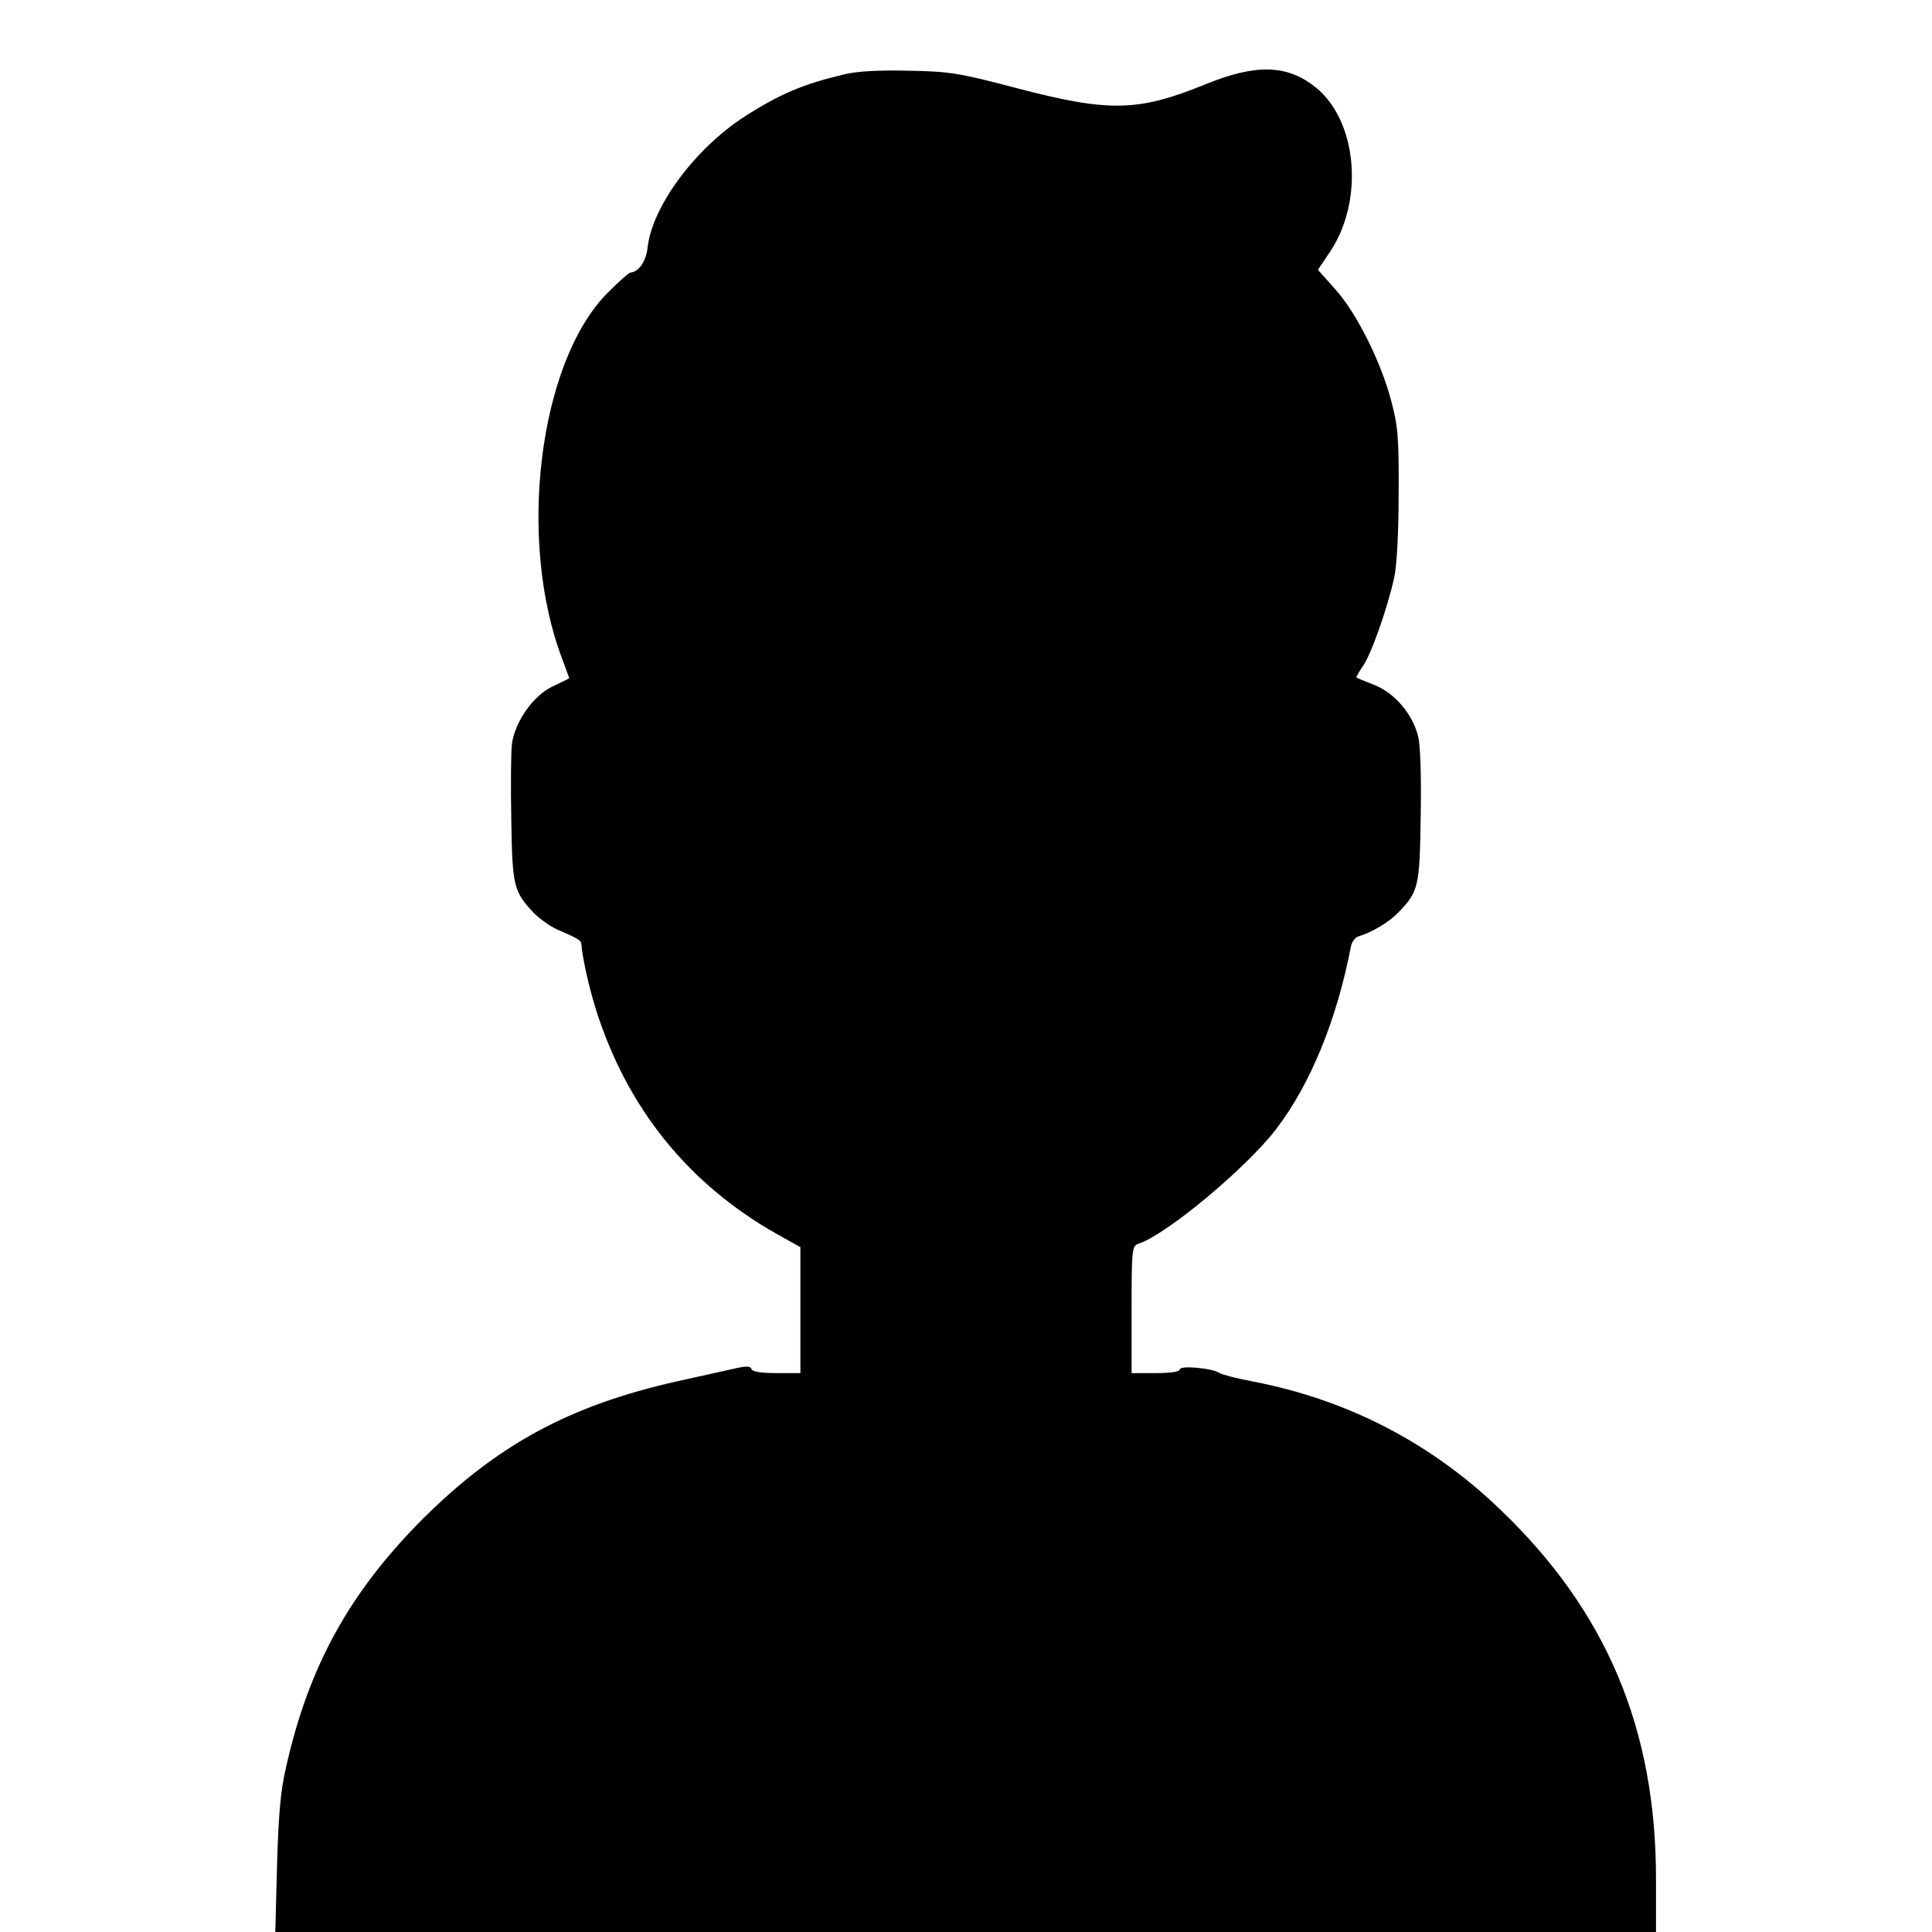
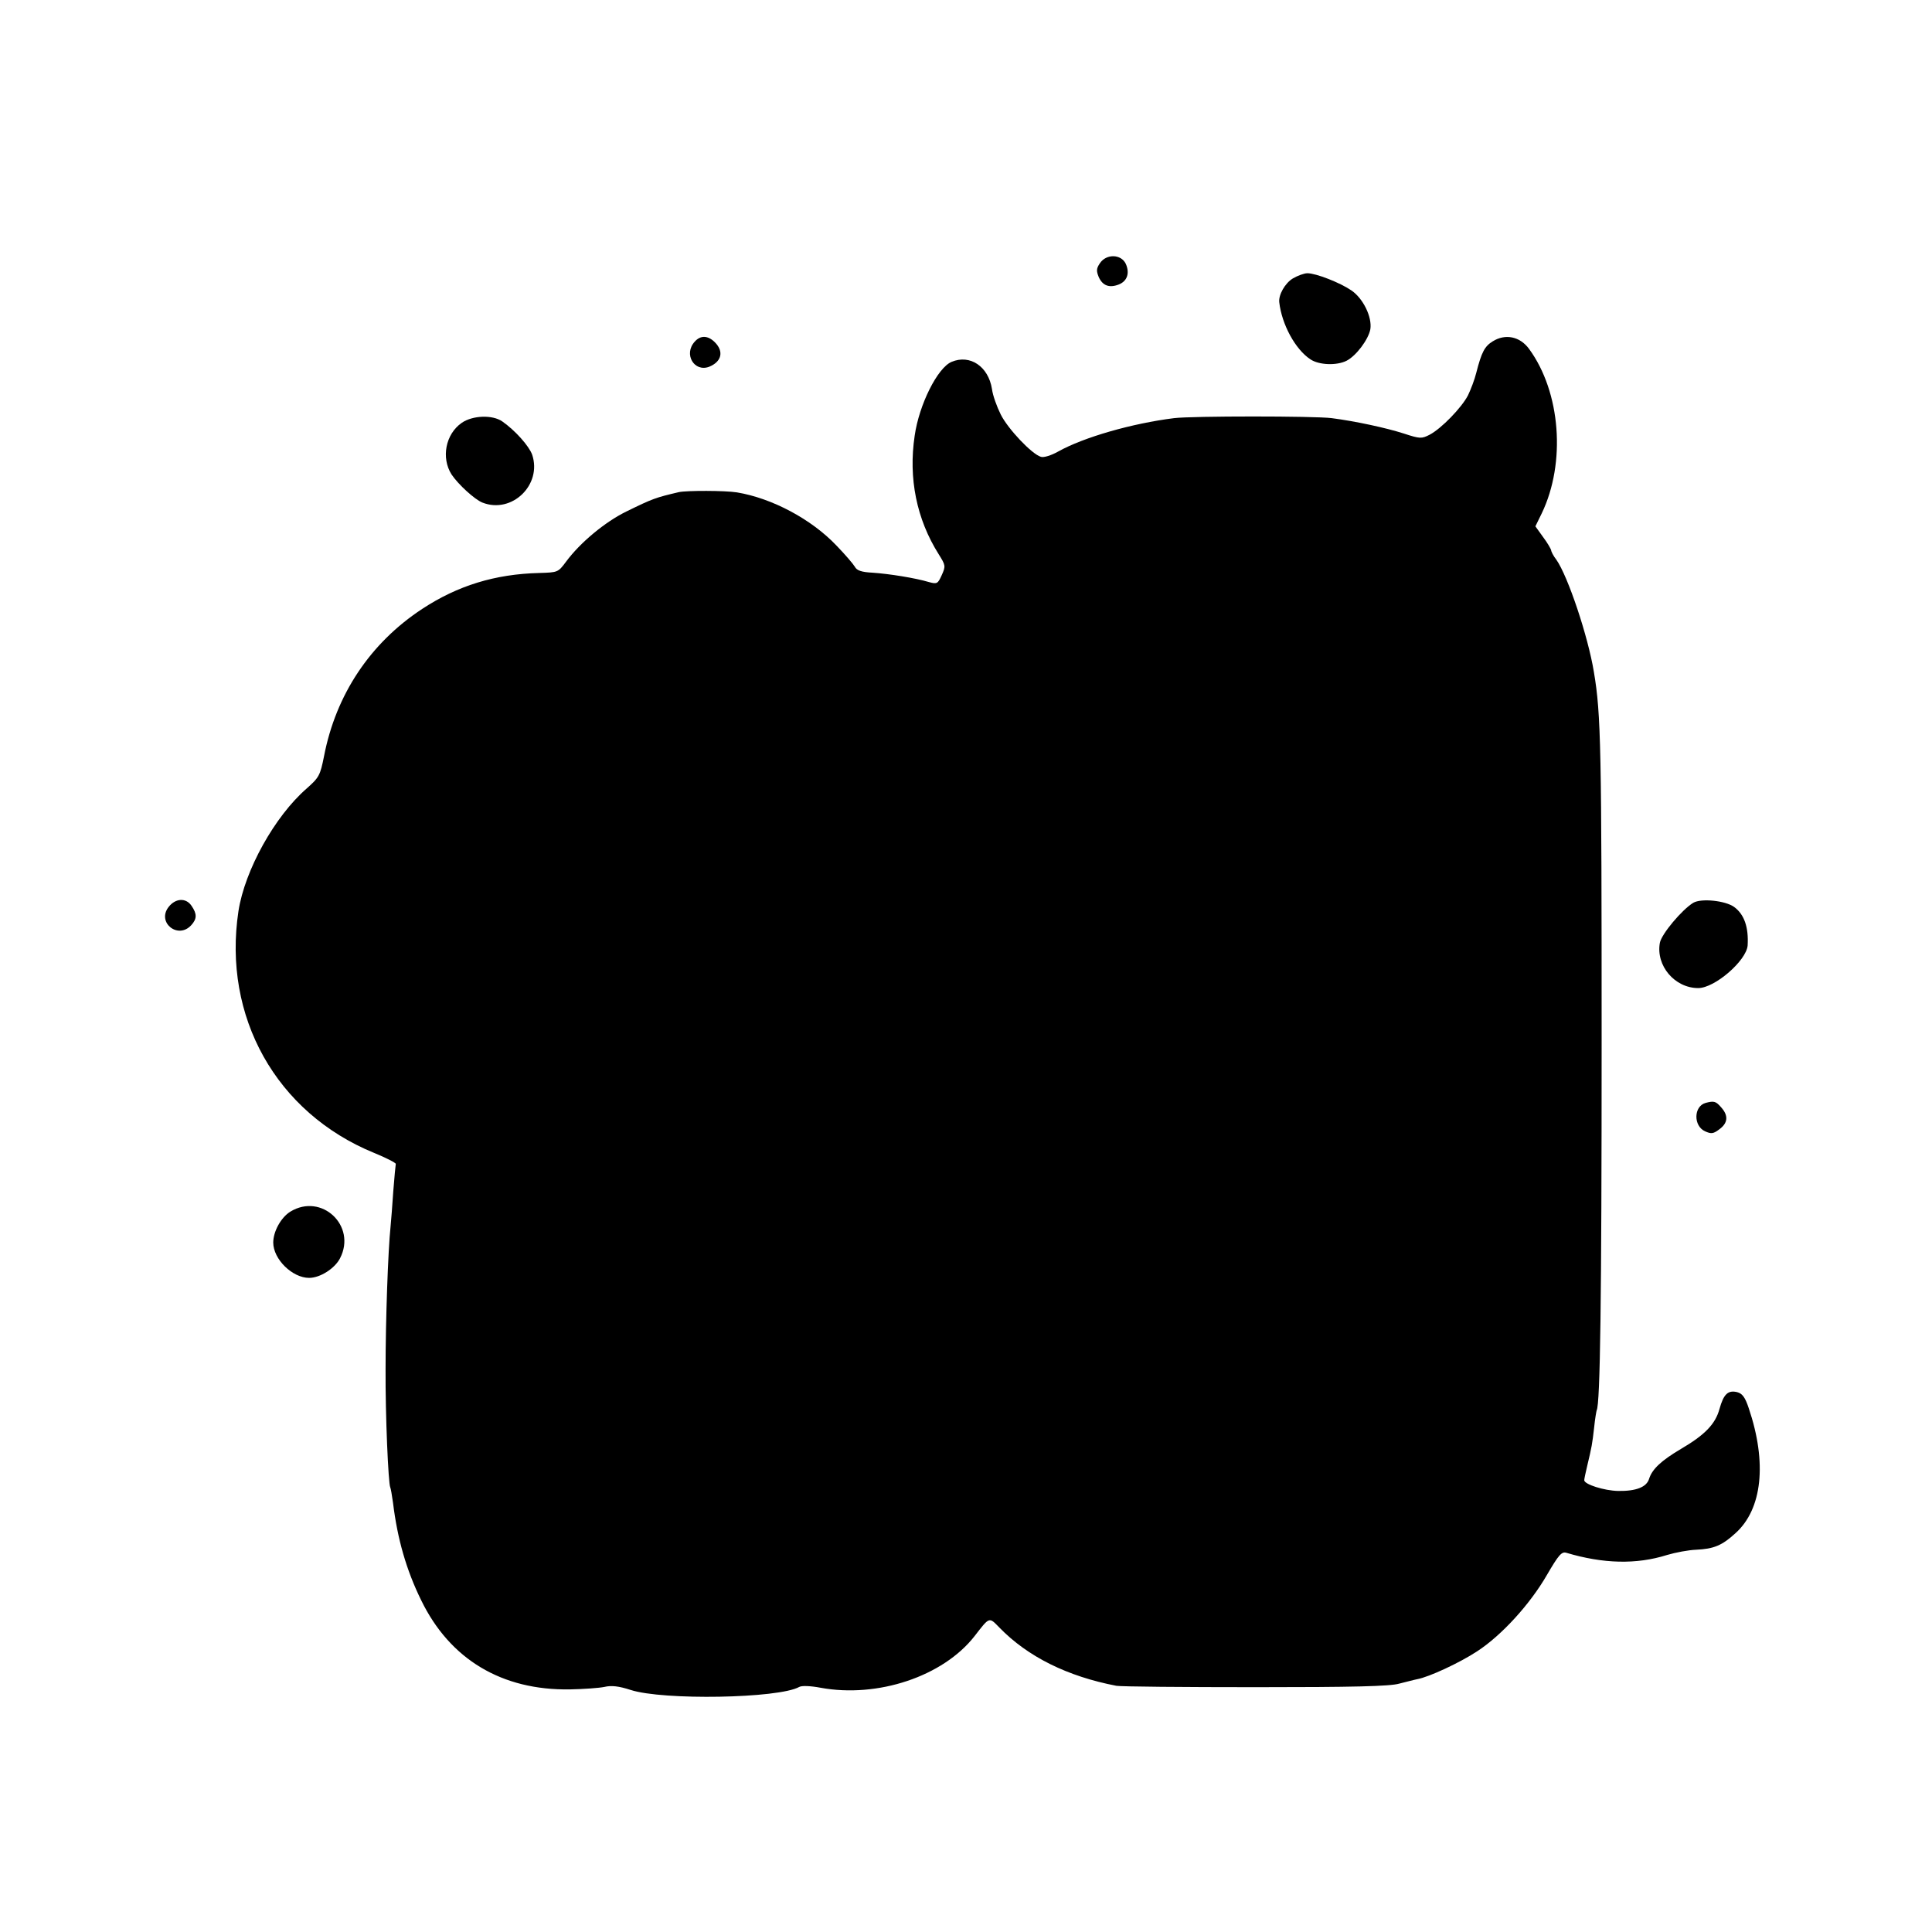
- <svg xmlns="http://www.w3.org/2000/svg" version="1.0" width="560pt" height="560pt" viewBox="0 0 560 560" preserveAspectRatio="xMidYMid meet">
-   <g transform="translate(0,560) scale(0.1,-0.1)" fill="#000000" stroke="none">
-     <path d="M2445 5384 c-117 -28 -184 -56 -287 -122 -144 -93 -268 -261 -281 -380 -4 -39 -26 -71 -50 -72 -4 0 -34 -27 -67 -60 -198 -201 -262 -716 -130 -1061 11 -30 20 -54 20 -55 0 0 -21 -11 -47 -23 -56 -26 -109 -100 -119 -166 -3 -23 -4 -122 -2 -221 3 -195 7 -208 66 -271 17 -17 48 -39 69 -48 58 -25 68 -31 68 -41 3 -38 21 -122 42 -189 90 -286 268 -507 525 -652 l68 -38 0 -182 0 -183 -69 0 c-44 0 -71 4 -73 12 -3 9 -16 9 -54 0 -27 -6 -100 -22 -162 -36 -312 -70 -521 -184 -738 -400 -212 -213 -330 -428 -395 -719 -16 -68 -22 -142 -26 -284 l-5 -193 2001 0 2001 0 0 154 c0 436 -144 777 -453 1072 -200 192 -440 316 -712 369 -49 9 -94 21 -100 25 -17 14 -115 23 -115 11 0 -7 -27 -11 -70 -11 l-70 0 0 184 c0 175 1 185 20 191 79 25 311 218 398 331 100 130 177 318 218 532 3 13 12 25 22 28 40 12 88 41 115 69 59 61 62 74 65 281 2 119 -1 207 -8 232 -17 64 -68 123 -125 146 -28 11 -52 21 -53 22 -2 1 6 15 17 31 24 32 72 168 92 258 8 37 13 131 13 245 1 161 -2 196 -22 270 -30 113 -100 253 -162 322 l-50 56 35 52 c100 149 79 382 -43 478 -82 65 -172 67 -317 8 -197 -80 -279 -82 -550 -11 -163 43 -192 48 -310 50 -87 2 -150 -1 -190 -11z" />
+ <svg xmlns="http://www.w3.org/2000/svg" version="1.0" width="700pt" height="700pt" viewBox="0 0 700 700" preserveAspectRatio="xMidYMid meet">
+   <g transform="translate(0,700) scale(0.1,-0.1)" fill="#000000" stroke="none">
+     <path d="M3985 6046 c-13 -19 -13 -28 -4 -50 14 -31 38 -40 72 -27 31 12 41 41 26 75 -17 36 -71 37 -94 2z" />
+     <path d="M4684 5991 c-28 -17 -52 -59 -49 -86 9 -80 58 -171 113 -207 31 -21 96 -23 131 -5 35 18 79 77 86 114 7 44 -26 112 -69 141 -41 28 -128 62 -159 62 -12 0 -36 -9 -53 -19z" />
+     <path d="M2517 5762 c-41 -45 -2 -111 52 -91 45 18 55 55 21 89 -25 25 -52 26 -73 2z" />
+     <path d="M5408 5763 c-29 -18 -40 -39 -59 -113 -6 -25 -20 -61 -30 -82 -23 -45 -97 -121 -139 -143 -29 -15 -35 -15 -93 4 -65 21 -177 45 -262 56 -63 8 -506 8 -571 0 -152 -19 -327 -69 -420 -121 -25 -14 -53 -23 -63 -19 -33 10 -119 101 -145 153 -14 28 -29 69 -32 93 -13 81 -79 126 -146 98 -51 -21 -118 -155 -134 -268 -23 -154 7 -302 87 -429 25 -40 26 -43 11 -76 -14 -31 -17 -33 -46 -25 -50 15 -145 30 -204 34 -41 2 -58 8 -65 22 -6 10 -35 44 -66 76 -91 96 -234 172 -361 193 -44 7 -181 7 -210 1 -85 -20 -94 -23 -190 -70 -78 -38 -168 -113 -219 -182 -29 -39 -30 -39 -97 -41 -161 -4 -296 -46 -424 -130 -189 -124 -313 -311 -356 -534 -14 -70 -18 -77 -63 -117 -116 -101 -224 -296 -247 -444 -58 -383 137 -731 491 -876 44 -18 79 -36 79 -40 -1 -5 -5 -48 -9 -98 -3 -49 -8 -108 -10 -130 -9 -85 -18 -338 -18 -515 -1 -168 10 -416 17 -429 2 -4 6 -28 10 -56 16 -131 48 -243 102 -353 104 -214 292 -327 539 -323 50 1 106 5 125 9 25 6 52 3 95 -11 117 -38 536 -31 611 11 9 5 40 4 77 -3 207 -38 444 41 558 187 55 71 52 70 90 31 103 -106 247 -177 424 -211 17 -3 244 -5 505 -5 349 0 487 3 520 13 25 6 54 14 65 16 43 8 153 59 217 101 89 58 192 171 253 277 42 72 53 85 70 80 134 -40 254 -43 365 -8 30 9 78 18 105 19 64 3 94 15 143 60 97 87 115 255 48 453 -13 39 -23 53 -42 58 -33 8 -49 -7 -64 -61 -15 -55 -53 -94 -140 -145 -71 -42 -104 -73 -115 -108 -9 -30 -47 -45 -112 -44 -51 1 -123 24 -123 39 0 4 5 28 11 53 16 67 18 77 25 139 3 31 8 58 9 61 13 22 18 408 18 1330 0 1066 -2 1192 -28 1345 -21 129 -94 347 -136 407 -11 14 -19 30 -19 35 -1 4 -13 26 -29 47 l-28 39 23 47 c88 183 69 439 -46 596 -33 45 -86 56 -132 27z" />
+     <path d="M1673 5468 c-59 -41 -75 -127 -37 -187 24 -36 84 -91 112 -102 107 -42 217 65 180 174 -12 32 -61 87 -108 120 -36 25 -108 22 -147 -5z" />
+     <path d="M611 3714 c-44 -56 34 -119 82 -66 21 23 21 41 1 70 -20 30 -58 28 -83 -4z" />
+     <path d="M6135 3729 c-41 -25 -115 -113 -121 -145 -15 -83 54 -164 139 -164 60 0 174 99 179 154 4 66 -12 113 -49 140 -32 23 -119 32 -148 15z" />
+     <path d="M6180 3004 c-44 -12 -45 -84 -2 -103 22 -10 30 -9 51 7 32 23 34 50 7 80 -19 22 -26 24 -56 16z" />
+     <path d="M1052 2610 c-34 -21 -62 -72 -62 -112 0 -60 69 -128 130 -128 40 0 93 34 112 71 61 118 -67 238 -180 169z" />
  </g>
</svg>
